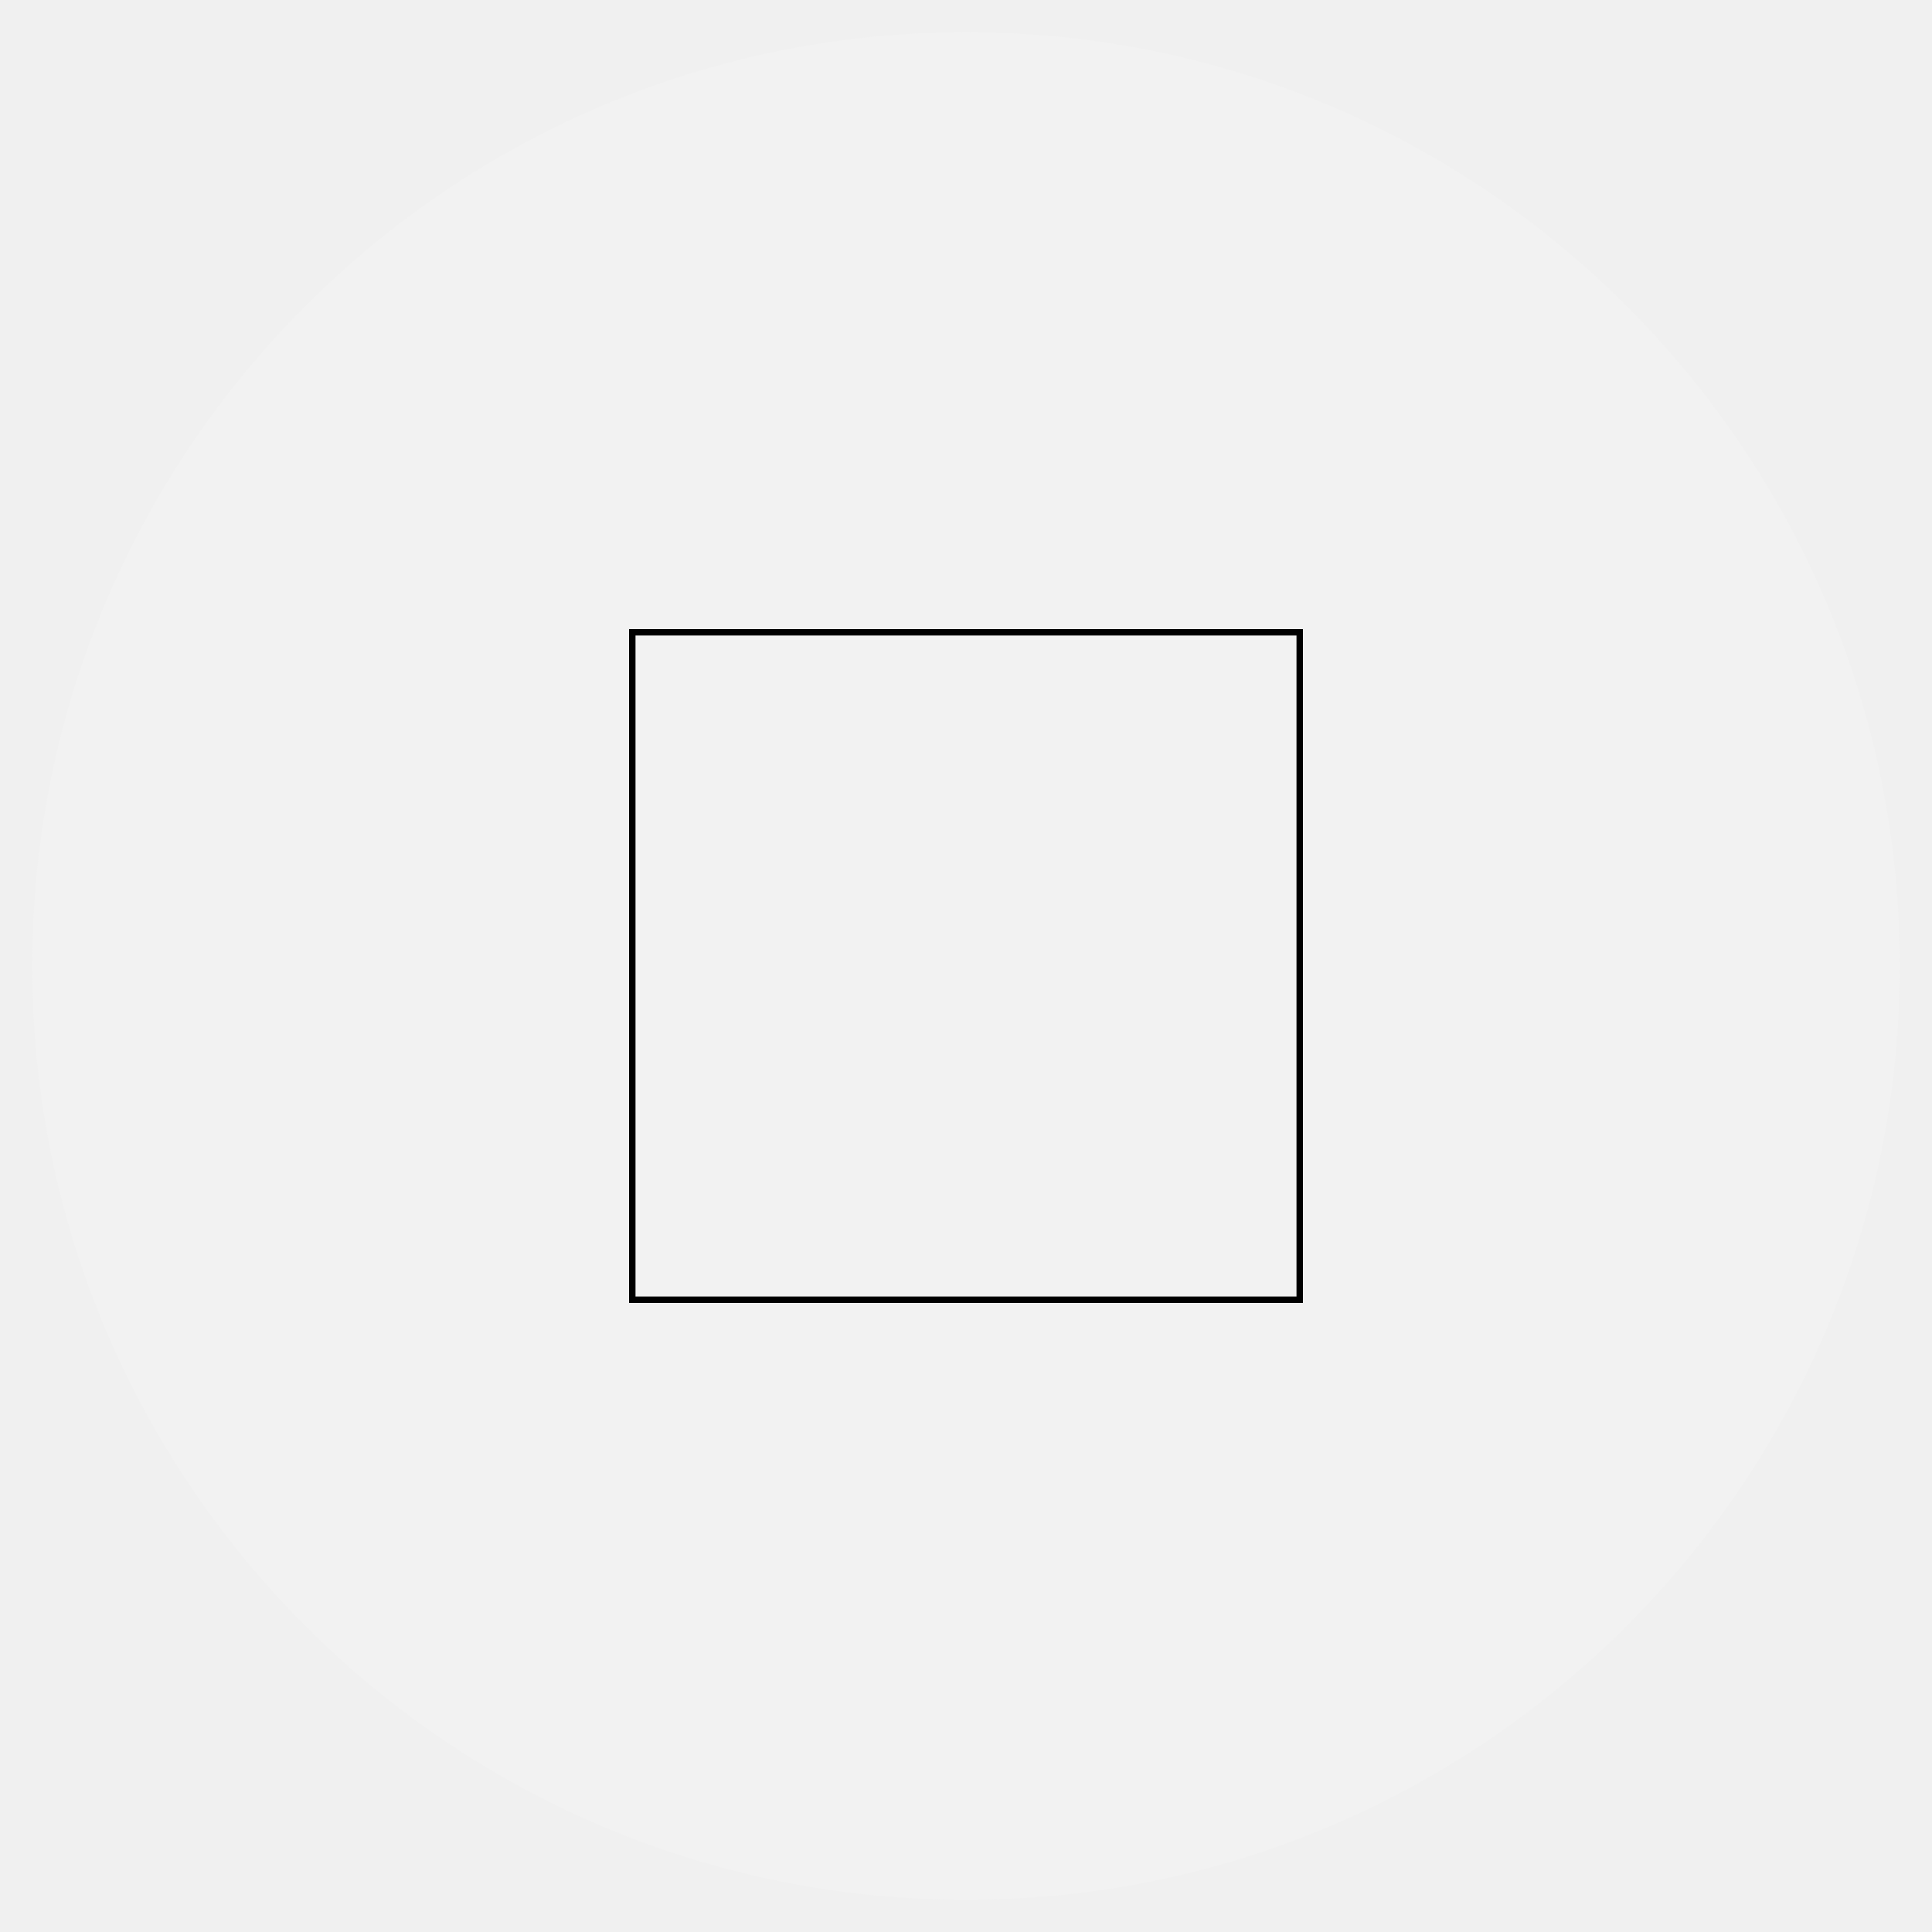
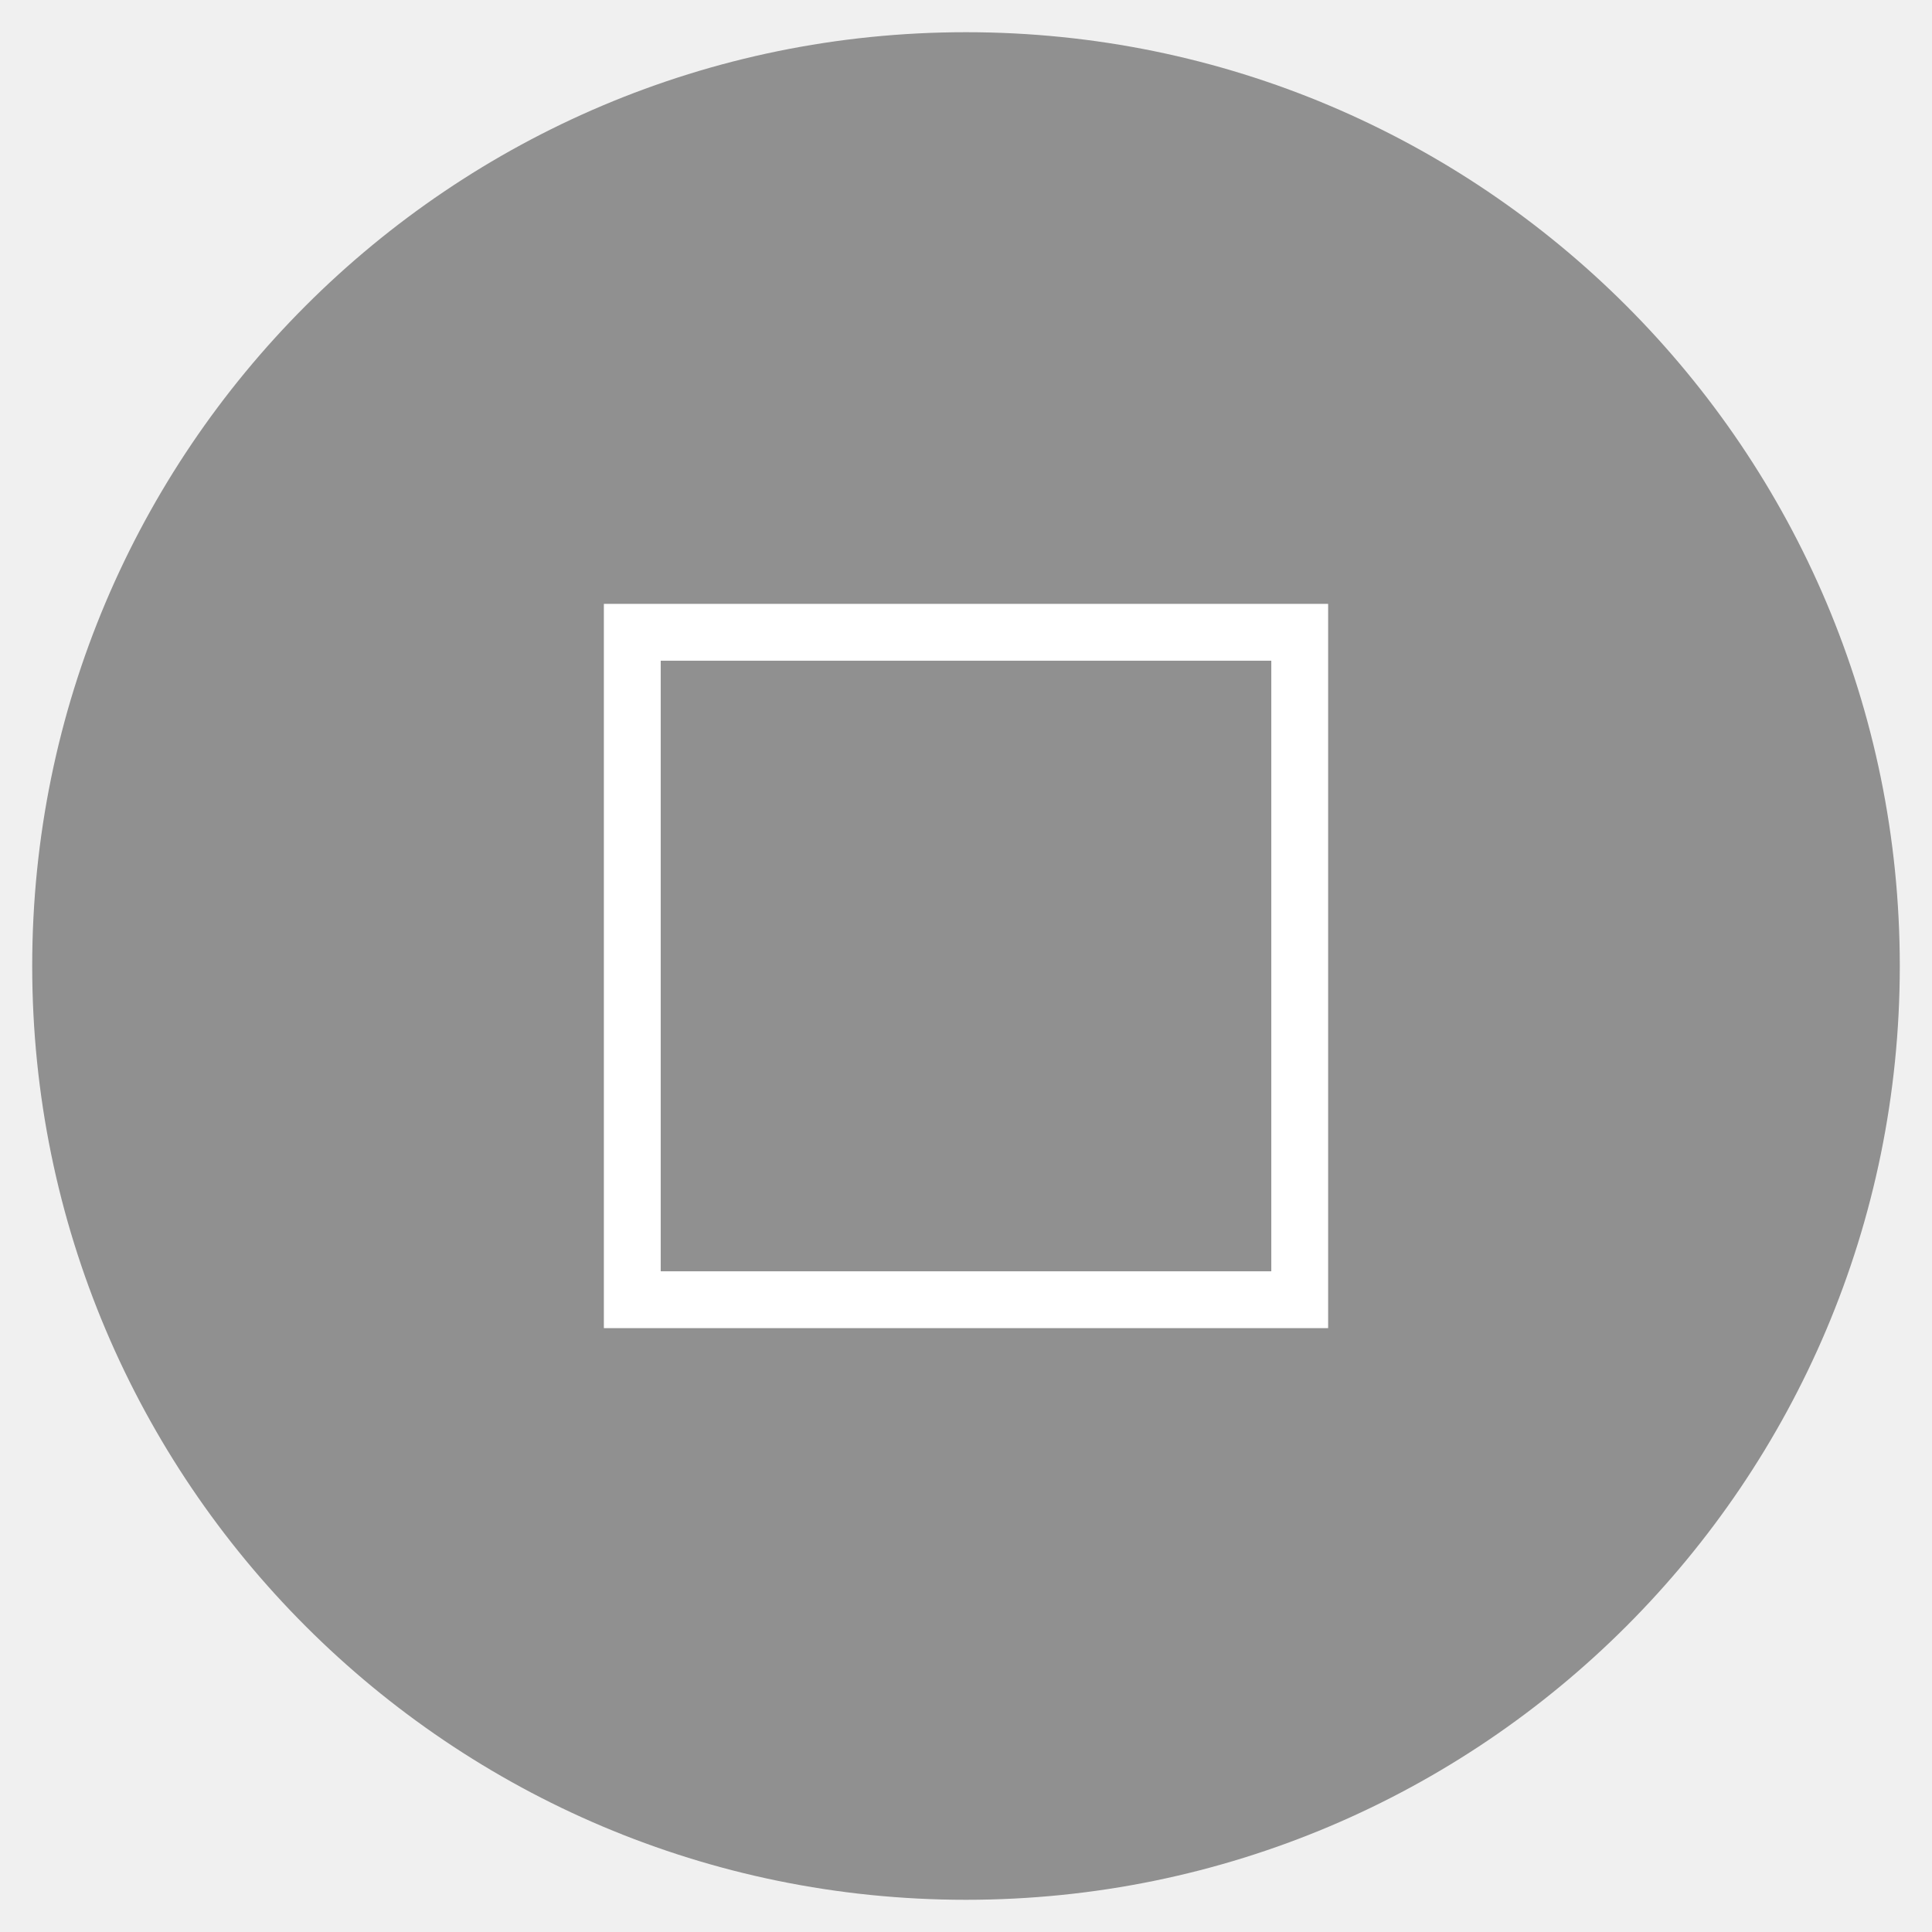
- <svg xmlns="http://www.w3.org/2000/svg" width="100%" height="100%" viewBox="0 0 300 300" version="1.1" xml:space="preserve" style="fill-rule:evenodd;clip-rule:evenodd;stroke-miterlimit:10;">
-   <circle cx="150" cy="150" r="145" style="fill:rgb(242,242,242);" />
-   <rect x="98.18" y="98.18" width="103.64" height="103.64" style="fill:none;stroke:black;stroke-width:1px;" />
+ <svg xmlns="http://www.w3.org/2000/svg" width="85" height="85" viewBox="0 0 85 85" fill="none">
+   <path d="M42.5 83.583C65.19 83.583 83.583 65.19 83.583 42.5C83.583 19.81 65.19 1.417 42.5 1.417C19.81 1.417 1.417 19.81 1.417 42.5C1.417 65.19 19.81 83.583 42.5 83.583Z" fill="#909090" />
+   <path d="M57.182 27.818H27.818V57.182H57.182V27.818Z" stroke="white" stroke-width="2.5" stroke-miterlimit="10" />
</svg>
